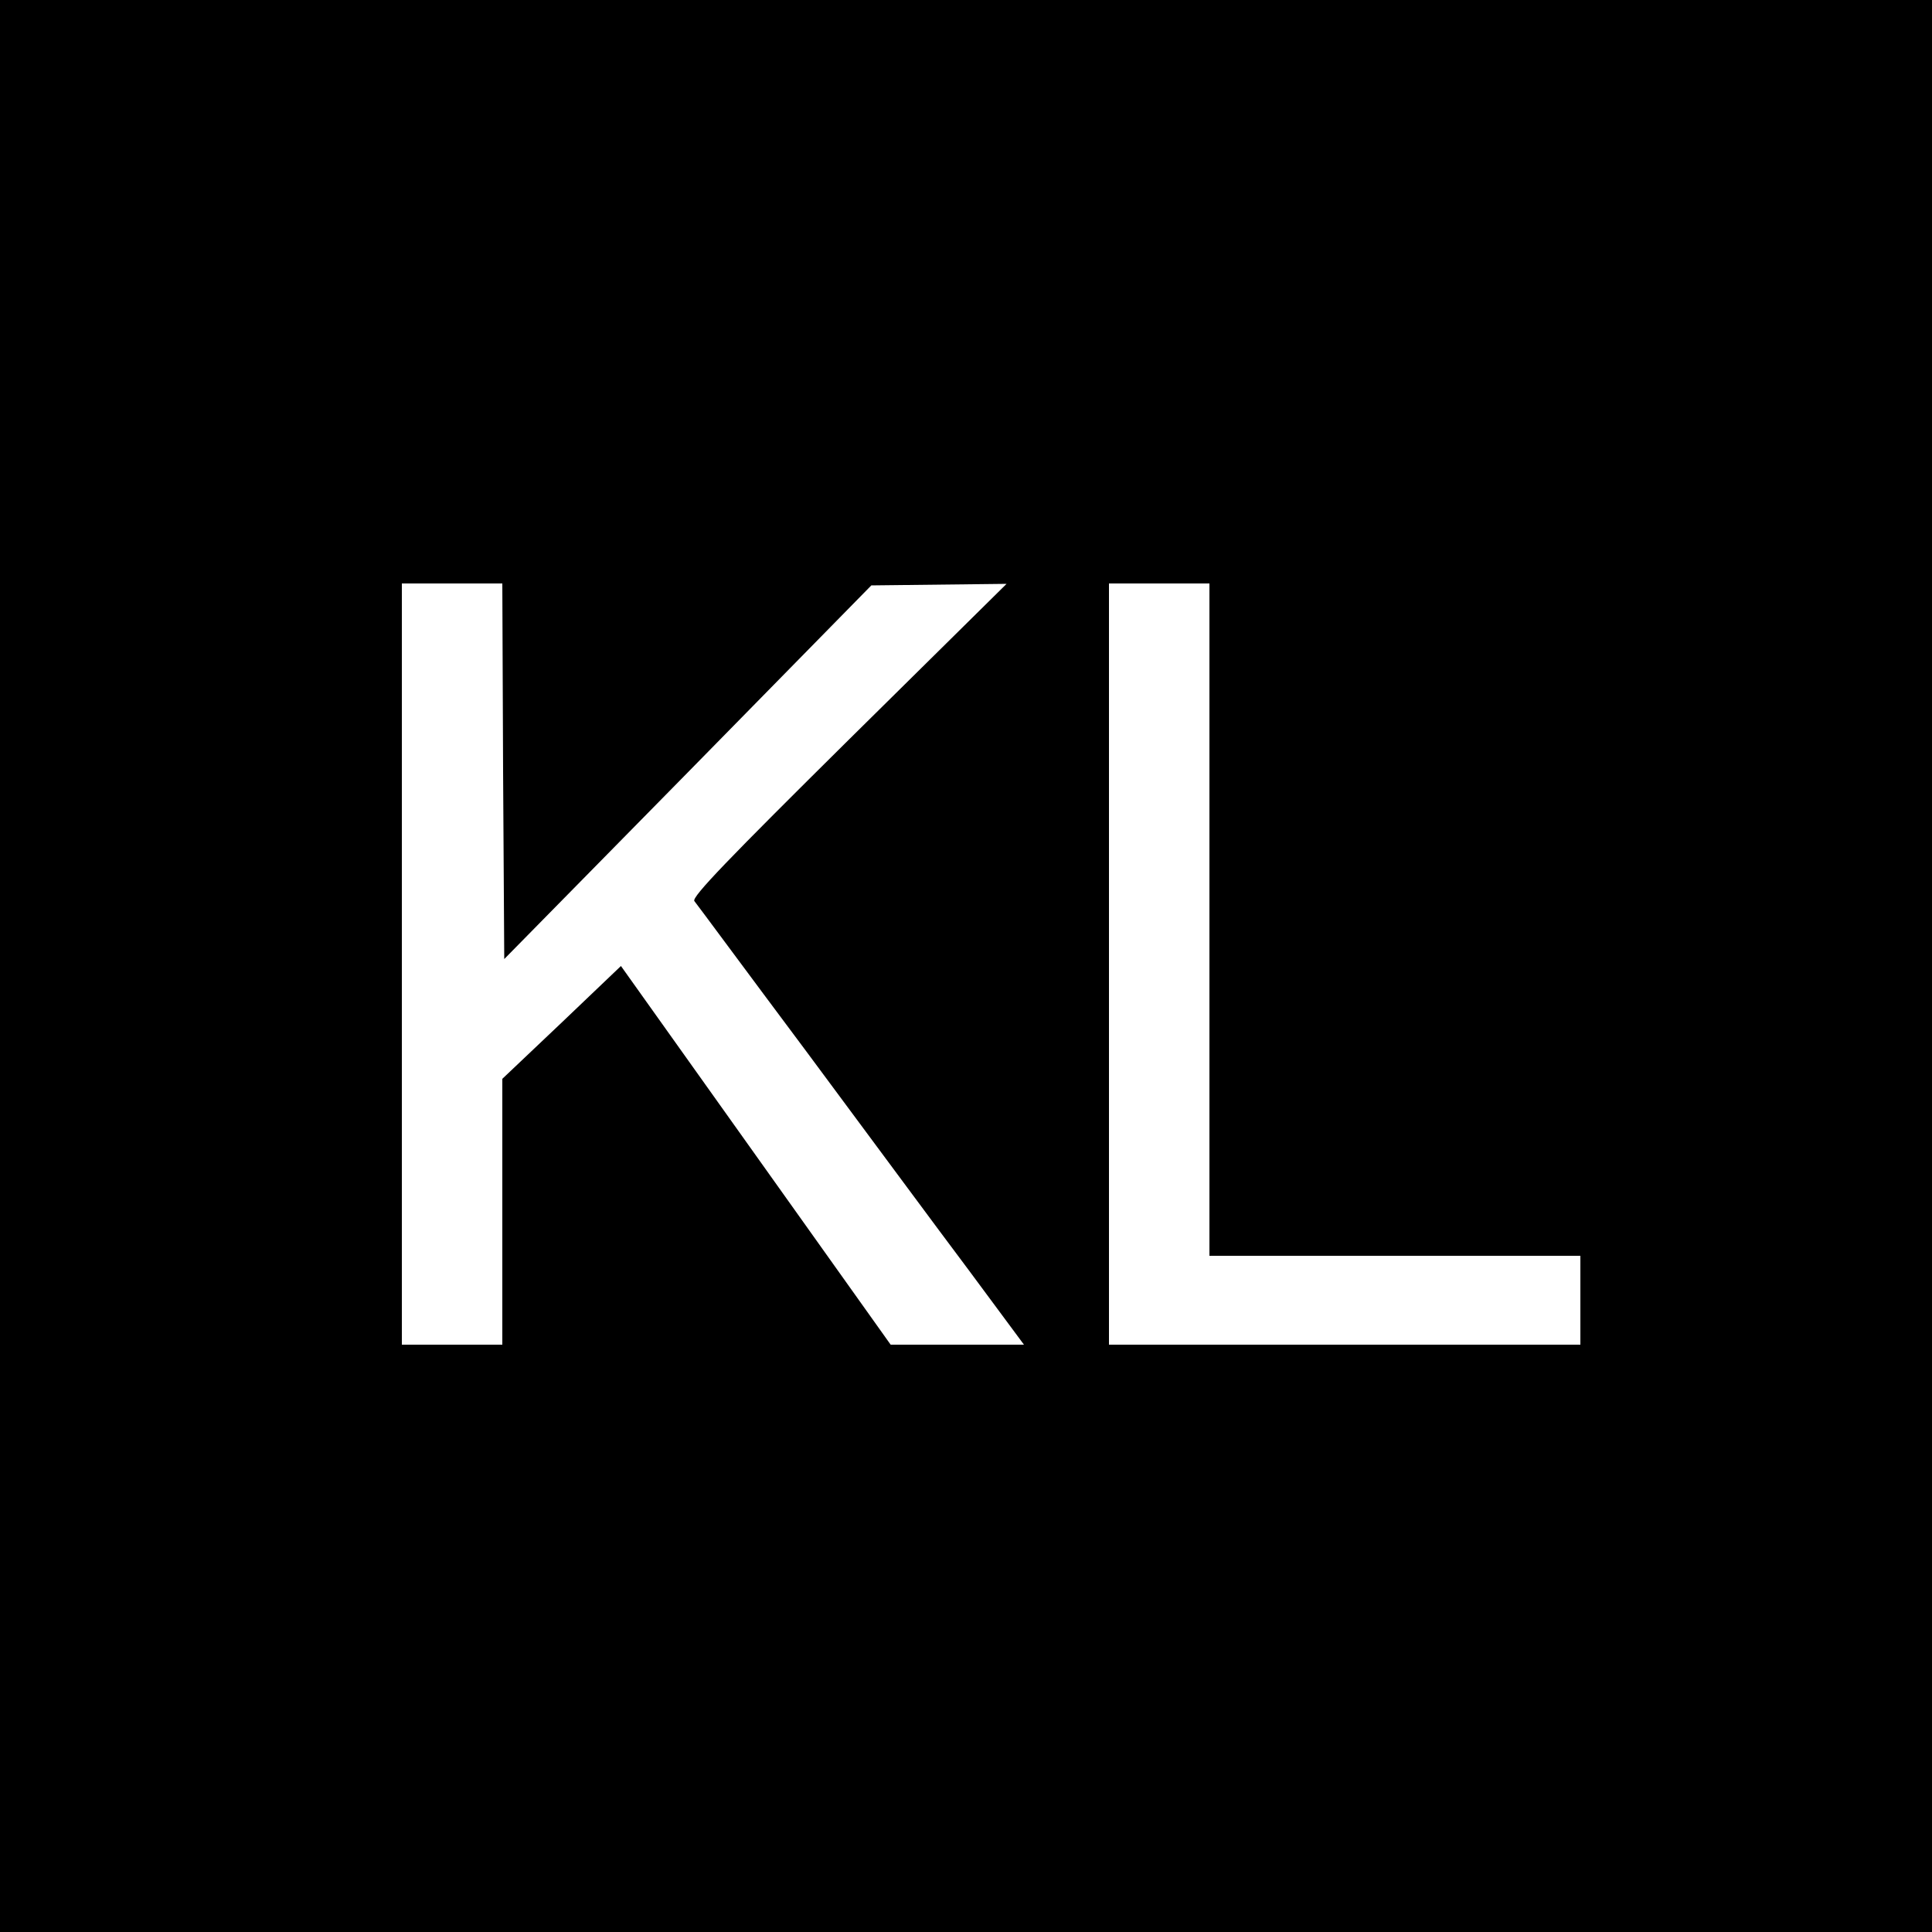
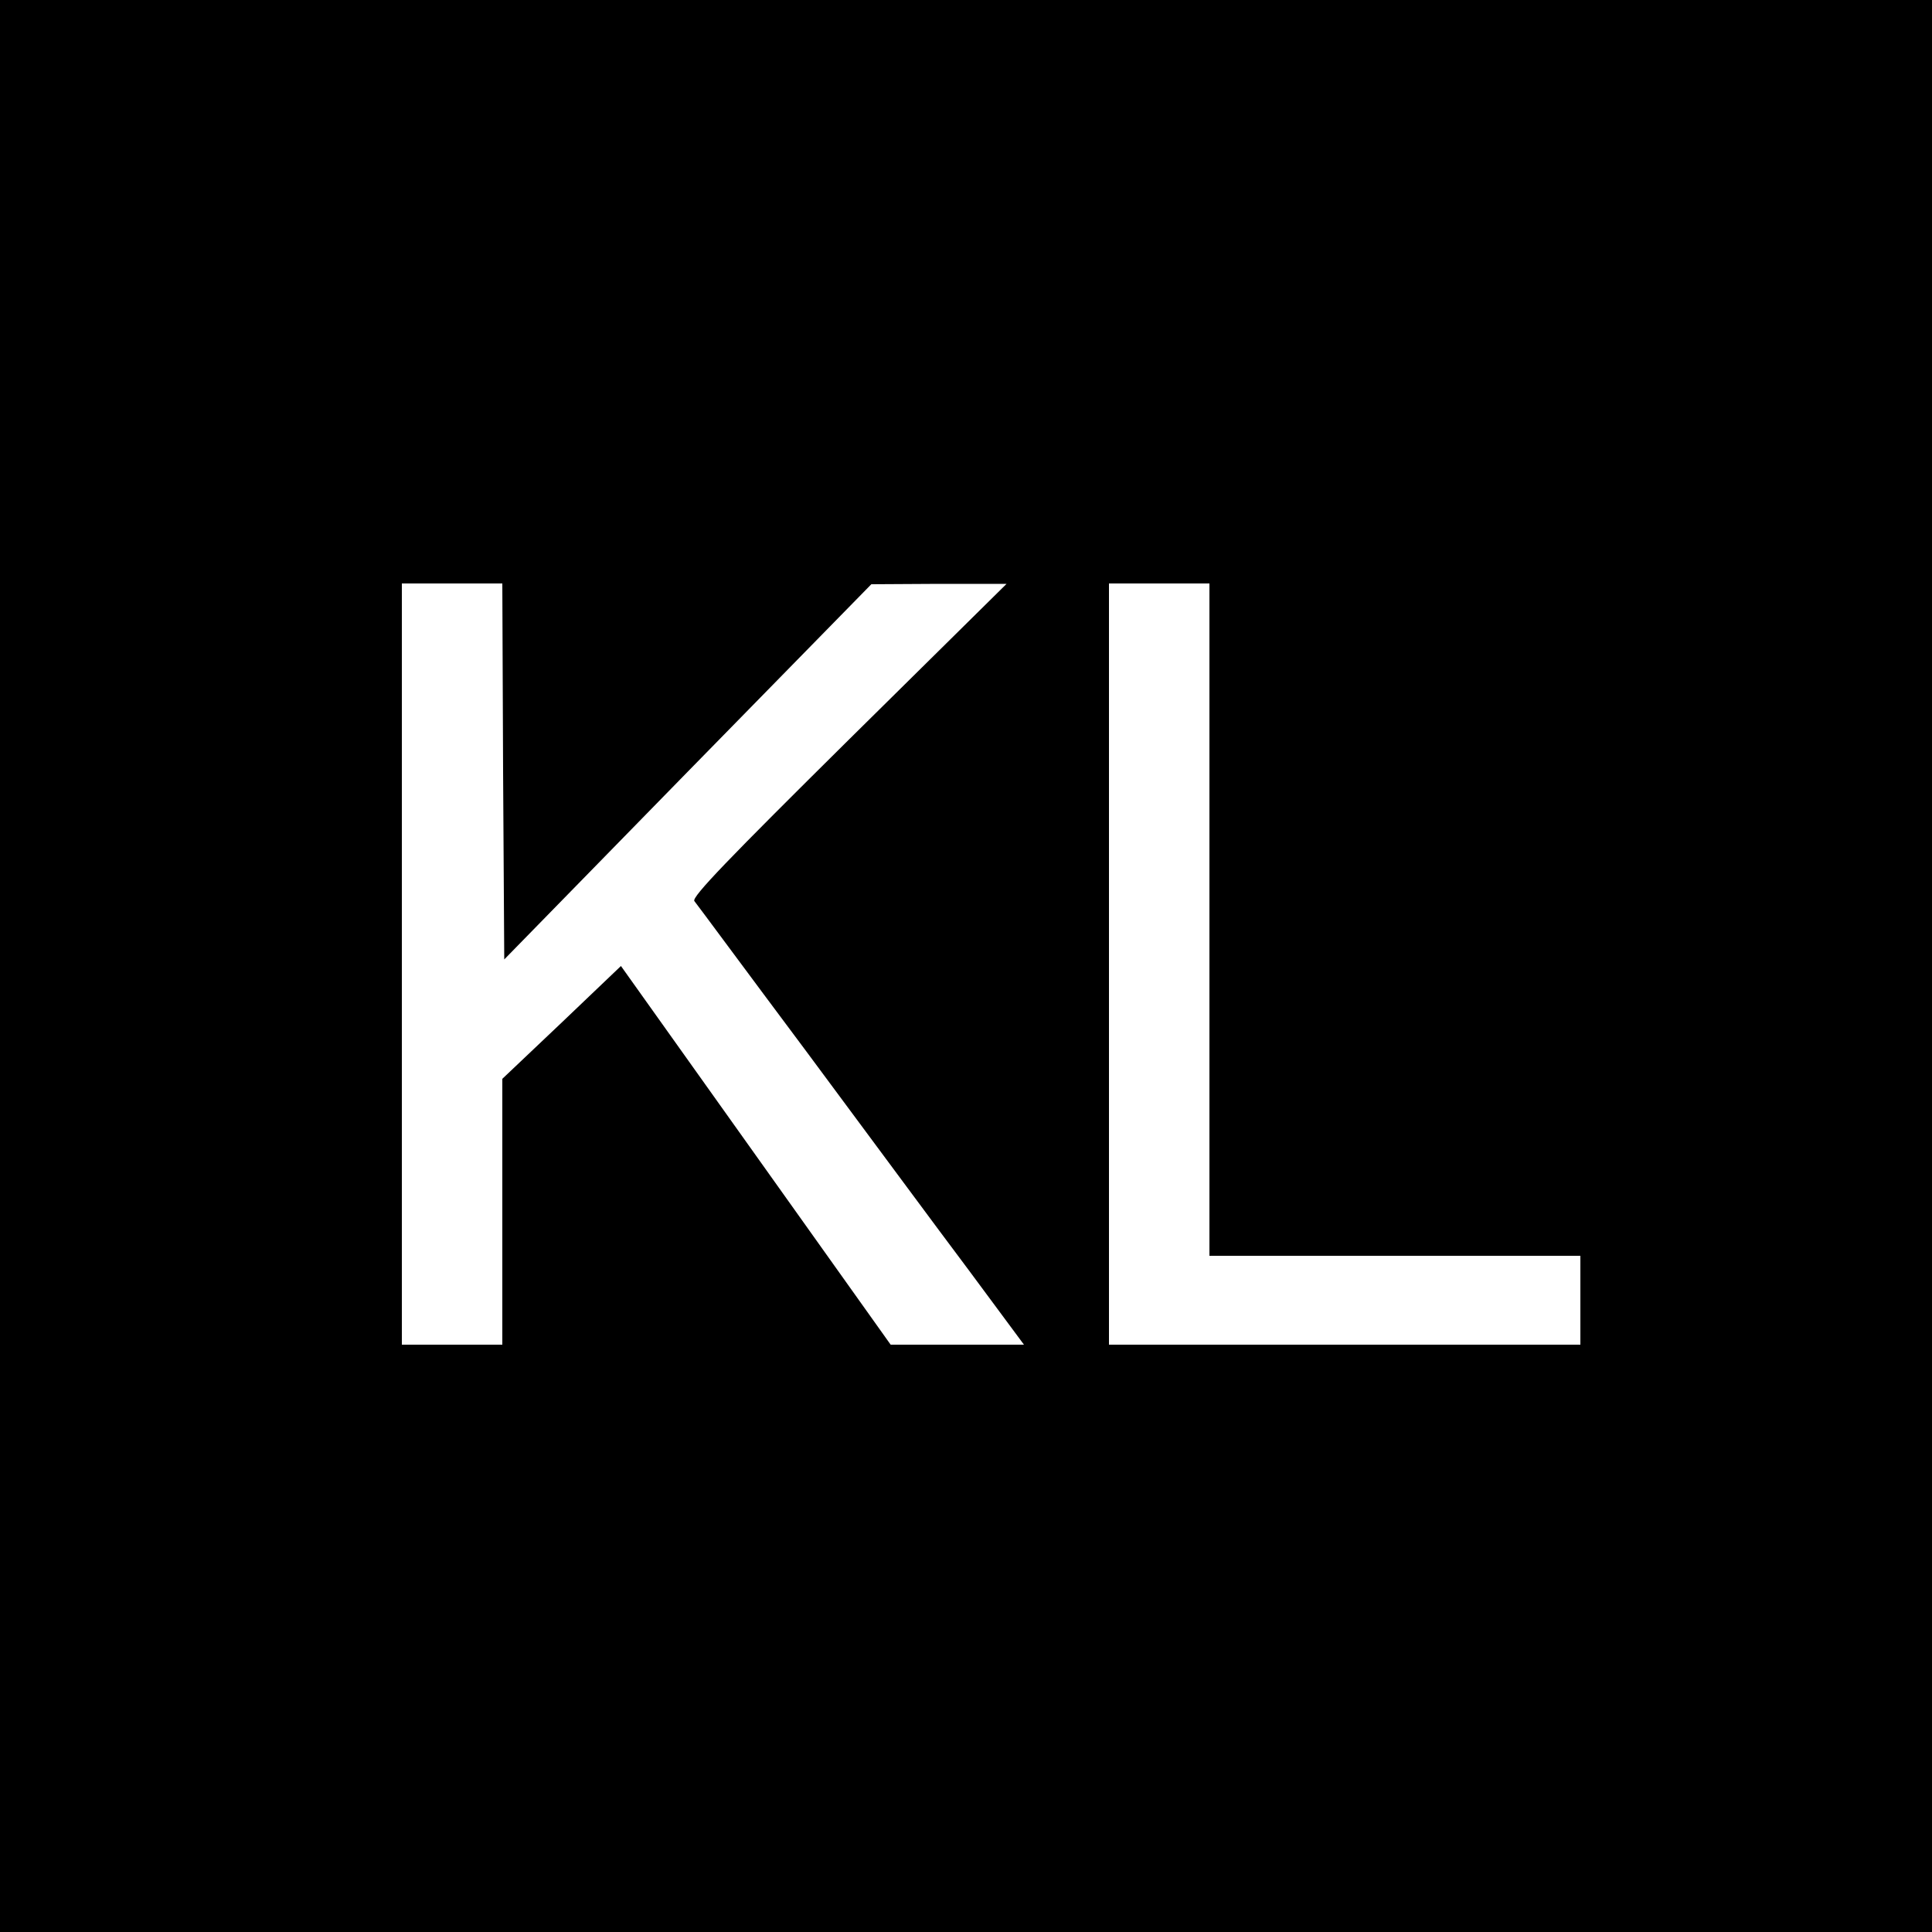
<svg xmlns="http://www.w3.org/2000/svg" version="1.0" width="500pt" height="500pt" viewBox="0 0 500 500" preserveAspectRatio="xMidYMid meet">
  <g transform="translate(0,500) scale(0.1,-0.1)" fill="#000000" stroke="none">
-     <path d="M0 2500 l0 -2500 2500 0 2500 0 0 2500 0 2500 -2500 0 -2500 0 0 -2500z m1302 504 l3 -486 475 483 475 484 175 2 175 2 -409 -404 c-308 -305 -407 -407 -399 -417 6 -7 135 -182 289 -388 153 -206 342 -462 421 -567 l143 -193 -173 0 -172 0 -349 490 -349 490 -153 -146 -154 -146 0 -344 0 -344 -130 0 -130 0 0 985 0 985 130 0 130 0 2 -486z m1828 -384 l0 -870 480 0 480 0 0 -115 0 -115 -610 0 -610 0 0 985 0 985 130 0 130 0 0 -870z" />
+     <path d="M0 2500 l0 -2500 2500 0 2500 0 0 2500 0 2500 -2500 0 -2500 0 0 -2500z m1302 504 l3 -487 475 486 475 485 175 1 175 0 -409 -404 c-308 -305 -407 -407 -399 -417 6 -7 135 -182 289 -388 153 -206 342 -462 421 -567 l143 -193 -173 0 -172 0 -349 490 -349 490 -153 -146 -154 -146 0 -344 0 -344 -130 0 -130 0 0 985 0 985 130 0 130 0 2 -486z m1828 -384 l0 -870 480 0 480 0 0 -115 0 -115 -610 0 -610 0 0 985 0 985 130 0 130 0 0 -870z" />
  </g>
</svg>
